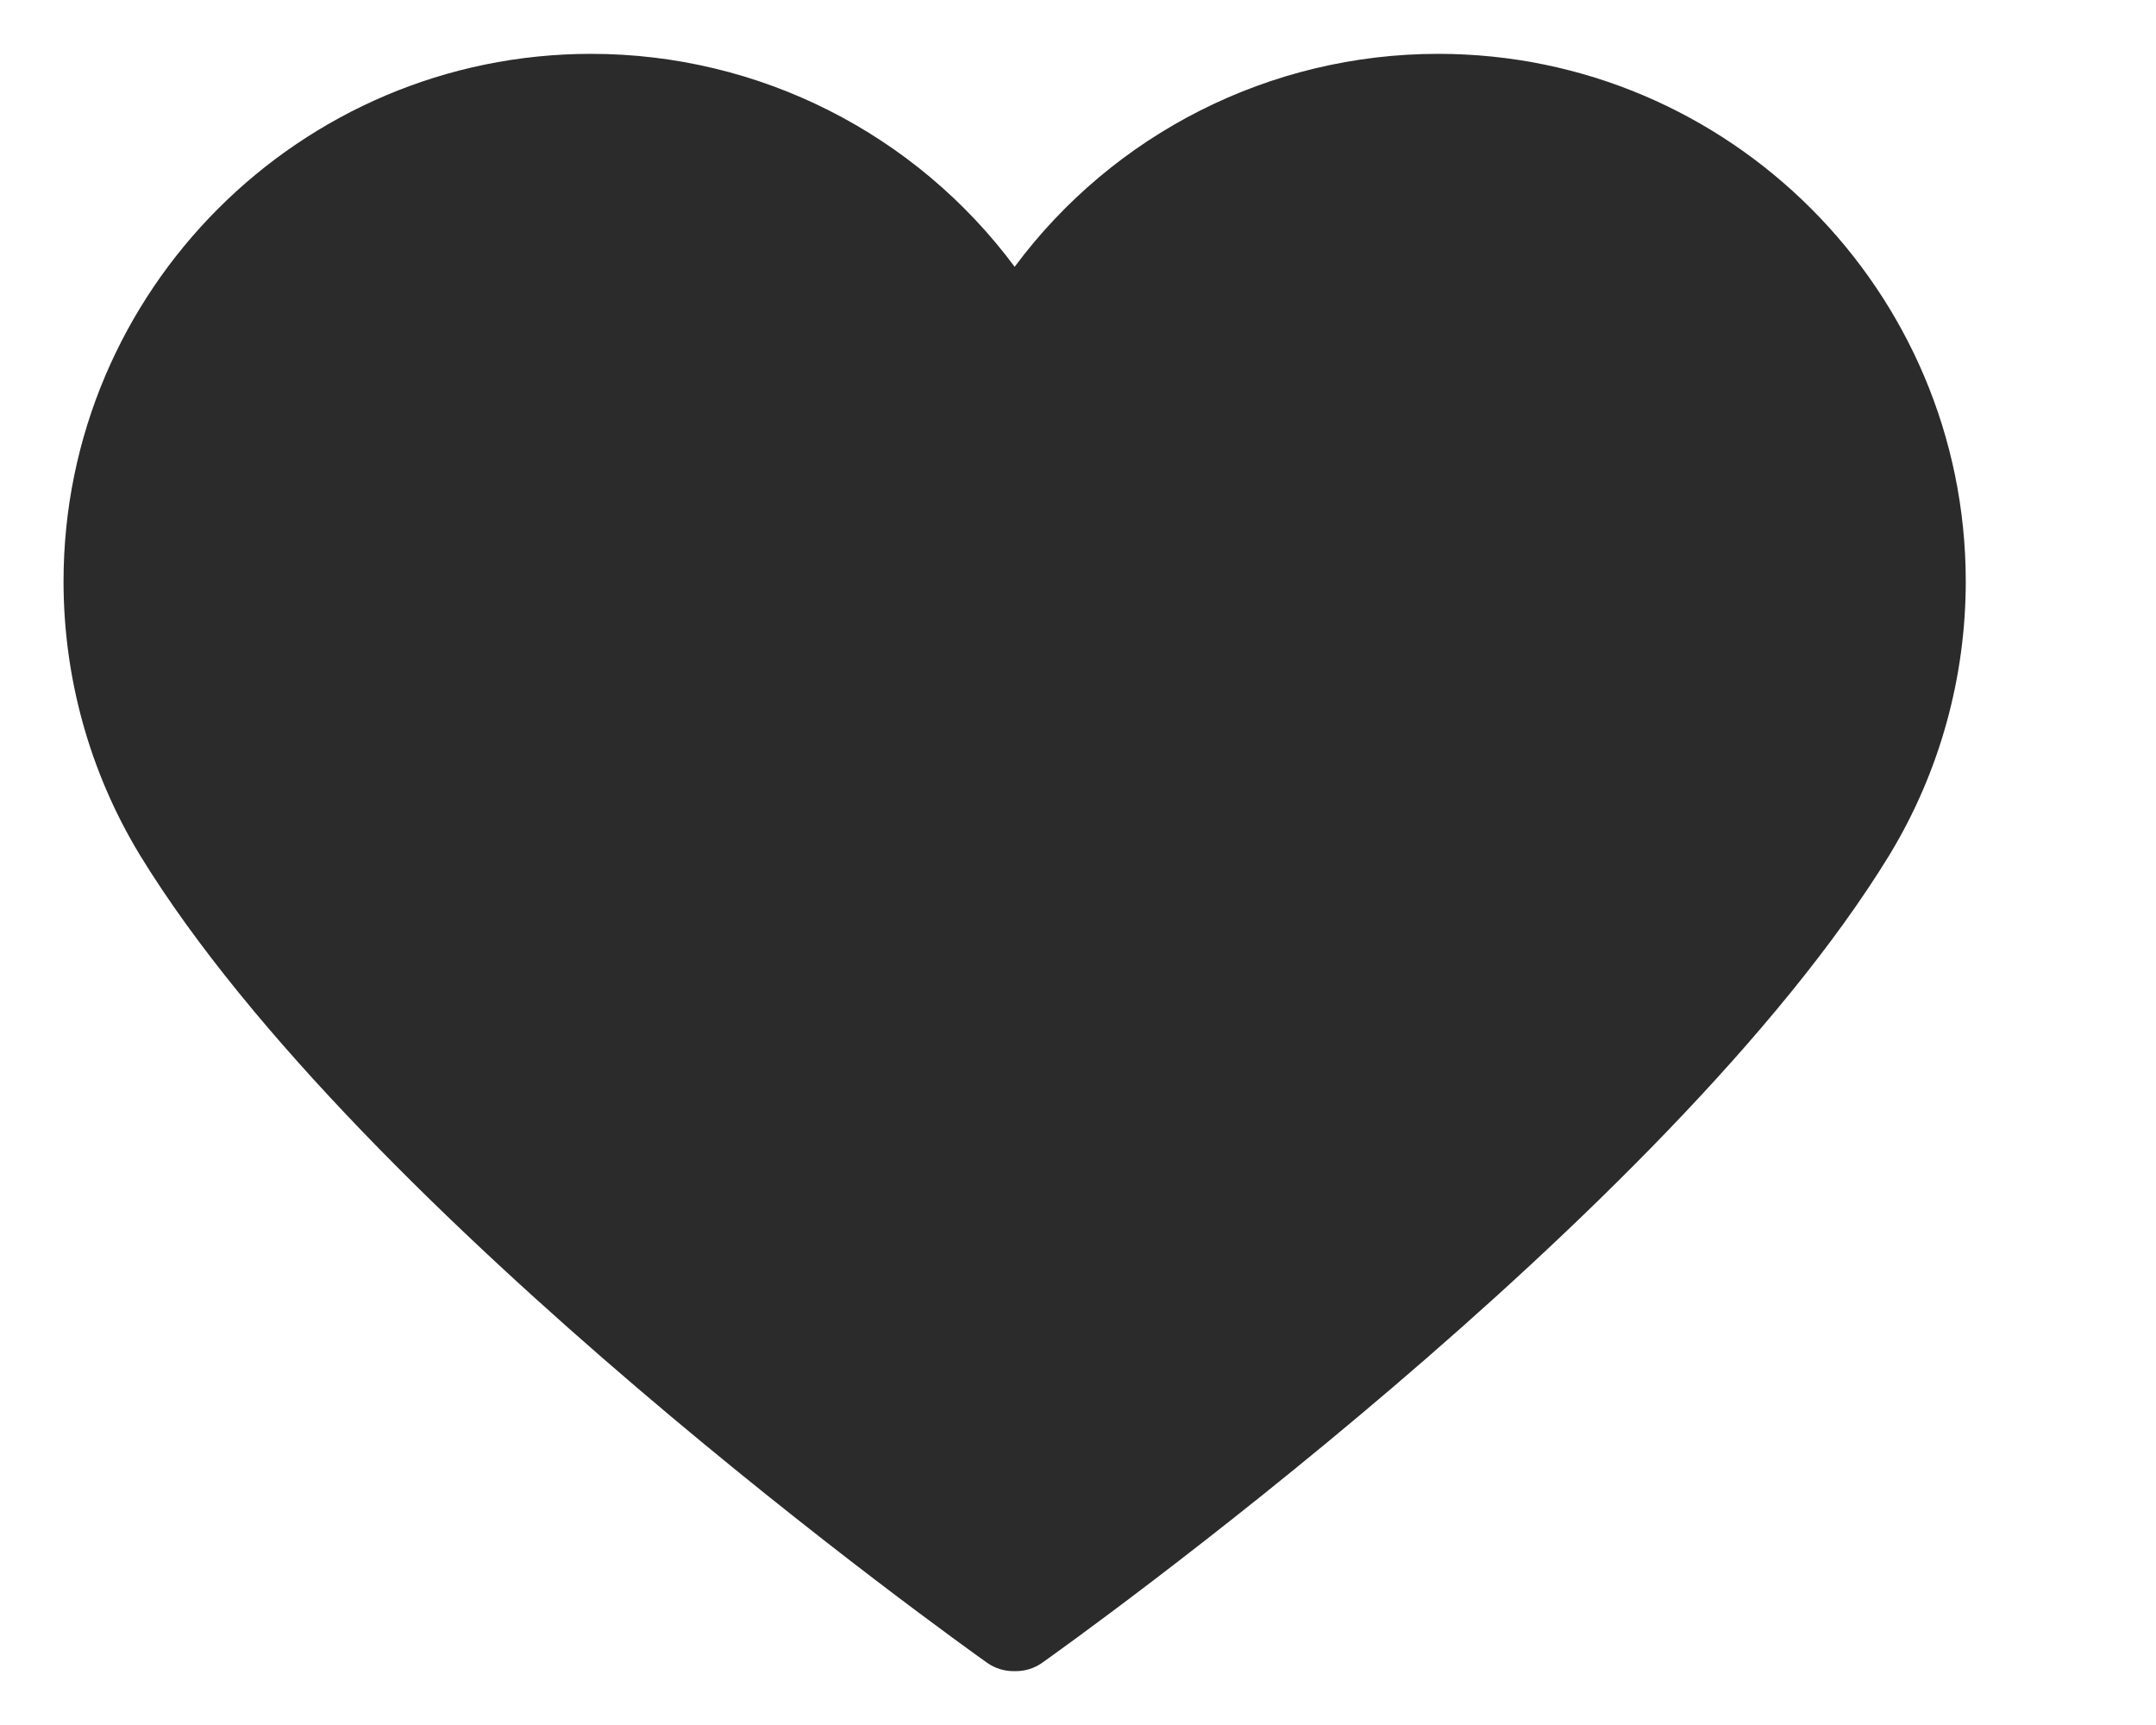
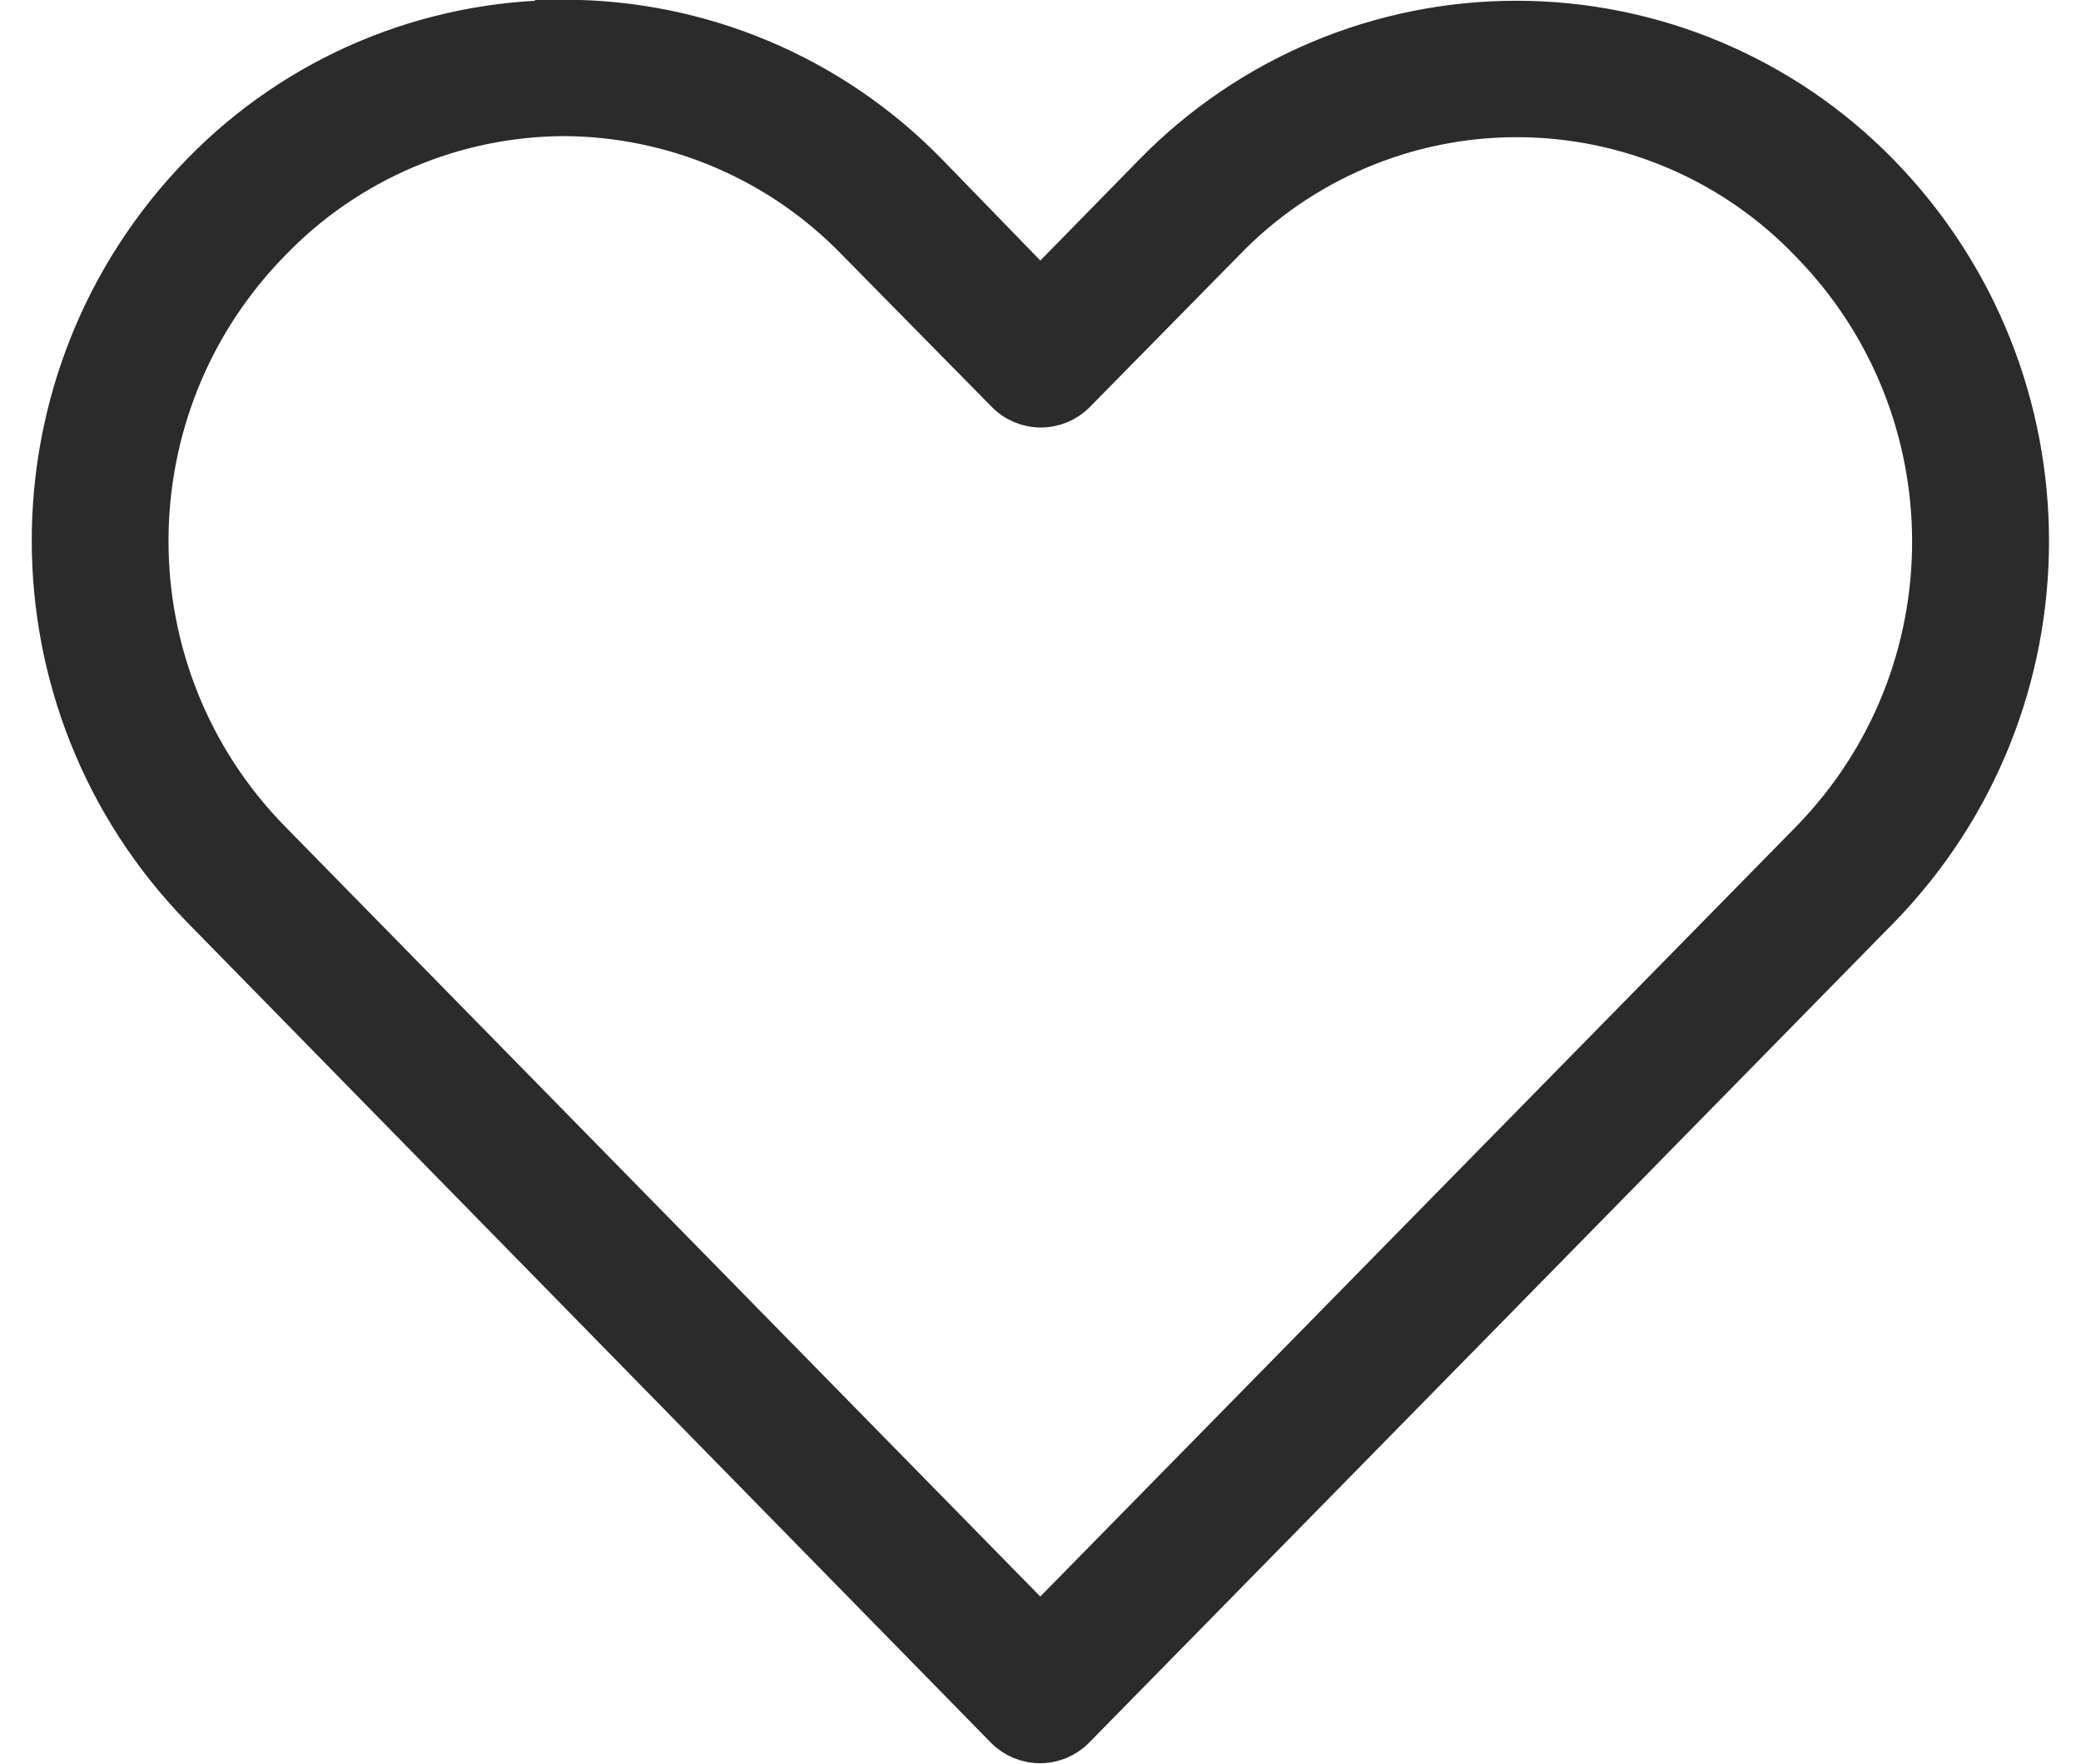
- <svg xmlns="http://www.w3.org/2000/svg" width="20" height="16" viewBox="0 0 17 13" version="1.1" xml:space="preserve" style="fill-rule:evenodd;clip-rule:evenodd;stroke-linejoin:round;stroke-miterlimit:2;">
-   <g id="Artboard1" transform="matrix(1,0,0,0.866667,0,0)">
-     <rect x="0" y="0" width="16" height="15" style="fill:none;" />
-     <g transform="matrix(0.167276,0,0,0.193011,-0.36315,-2.15063)">
-       <path d="M50.056,88.113C50.018,88.114 49.981,88.114 49.943,88.113C49.511,88.113 49.074,87.984 48.694,87.714C47.495,86.863 19.192,66.676 8.764,49.647C8.75,49.624 8.737,49.601 8.723,49.578C6.396,45.718 5.166,41.286 5.166,36.755C5.166,23.043 16.322,11.887 30.034,11.887C37.973,11.887 45.345,15.659 49.999,21.924C54.653,15.659 62.026,11.887 69.964,11.887C83.676,11.887 94.832,23.043 94.832,36.755C94.832,41.286 93.602,45.718 91.275,49.578C91.262,49.601 91.249,49.624 91.234,49.647C80.807,66.676 52.504,86.863 51.304,87.714C50.926,87.984 50.489,88.113 50.056,88.113Z" style="fill:rgb(43,43,43);fill-rule:nonzero;" />
-     </g>
-   </g>
+ <svg xmlns="http://www.w3.org/2000/svg" width="14.435" height="12.231" viewBox="0 0 14.435 12.231">
+   <path id="noun-heart-827145" d="M308.96,343.176a3.522,3.522,0,0,0-2.523,1.063,3.665,3.665,0,0,0,0,5.123l5.575,5.69h0a.353.353,0,0,0,.5,0q2.79-2.841,5.58-5.685a3.664,3.664,0,0,0,0-5.123,3.532,3.532,0,0,0-5.051,0l-.777.793-.777-.8a3.535,3.535,0,0,0-2.528-1.063Zm0,.694a2.828,2.828,0,0,1,2.022.865l1.036,1.052h0a.352.352,0,0,0,.5,0l1.03-1.047a2.8,2.8,0,0,1,4.043,0,2.953,2.953,0,0,1,0,4.137l-5.327,5.426-5.327-5.431a2.954,2.954,0,0,1,0-4.137,2.828,2.828,0,0,1,2.022-.865Z" transform="translate(-305.048 -343.051)" fill="#2b2b2b" stroke="#2b2b2b" stroke-width="0.25" />
</svg>
